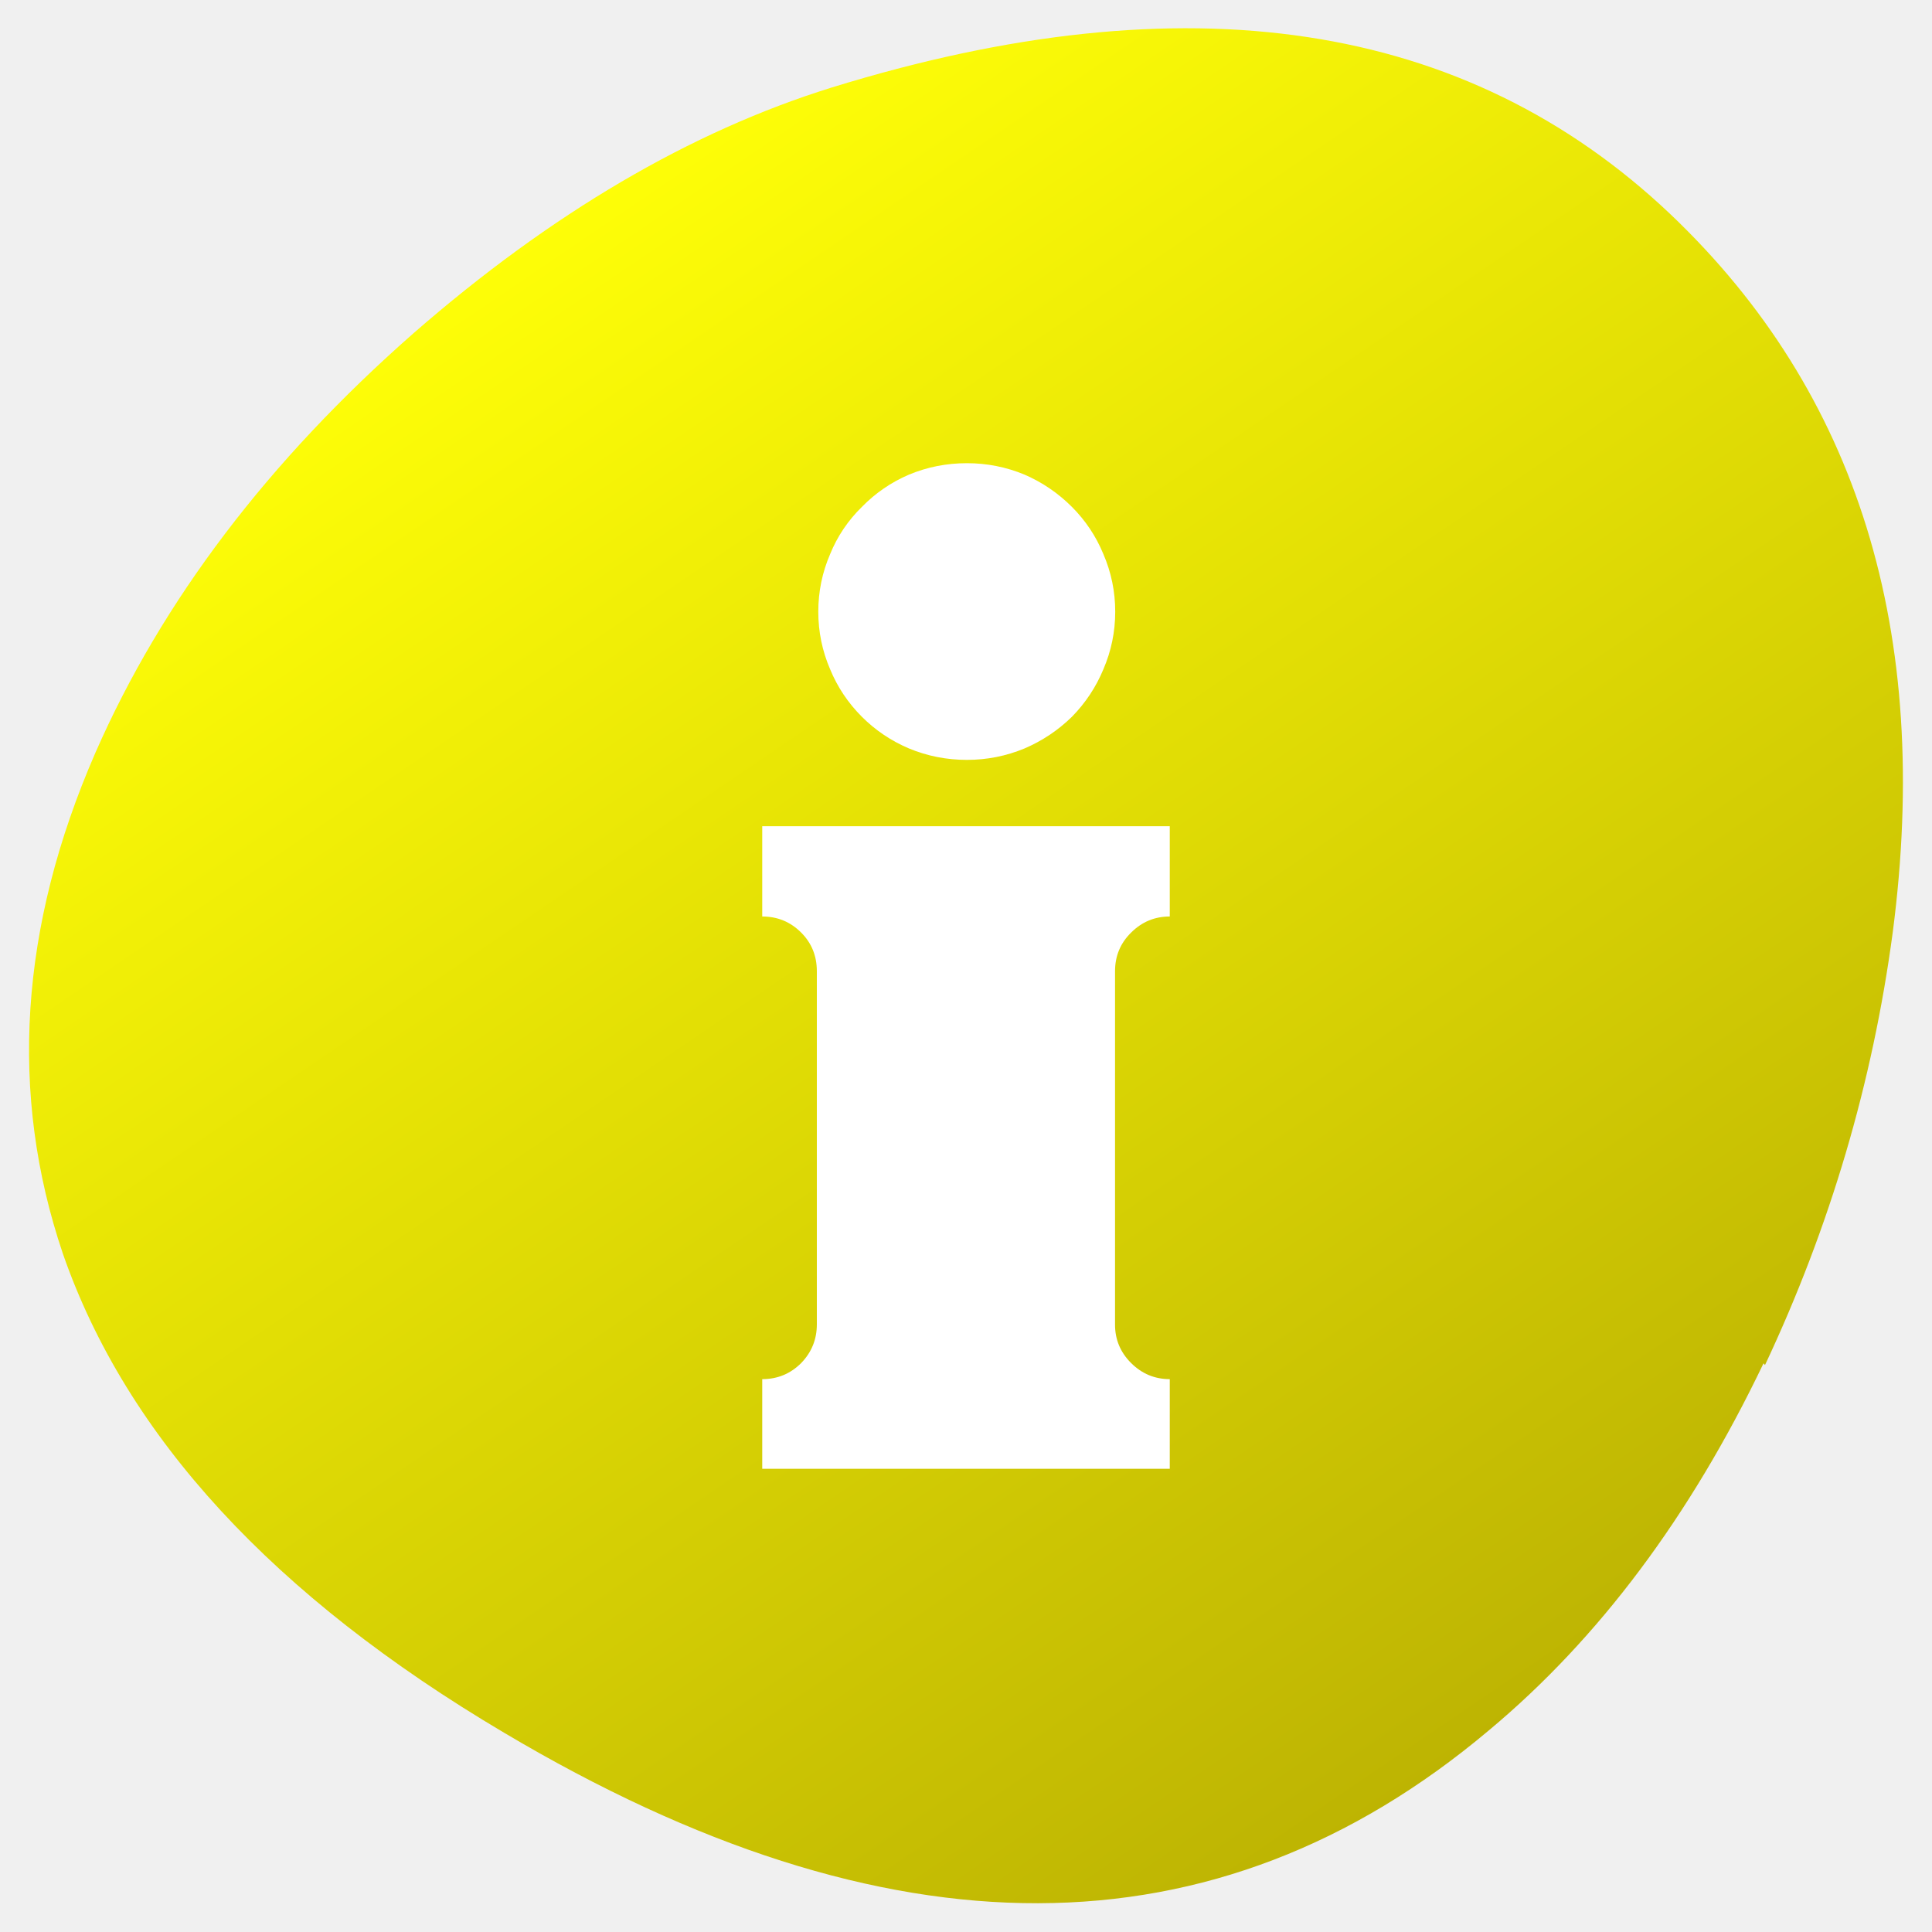
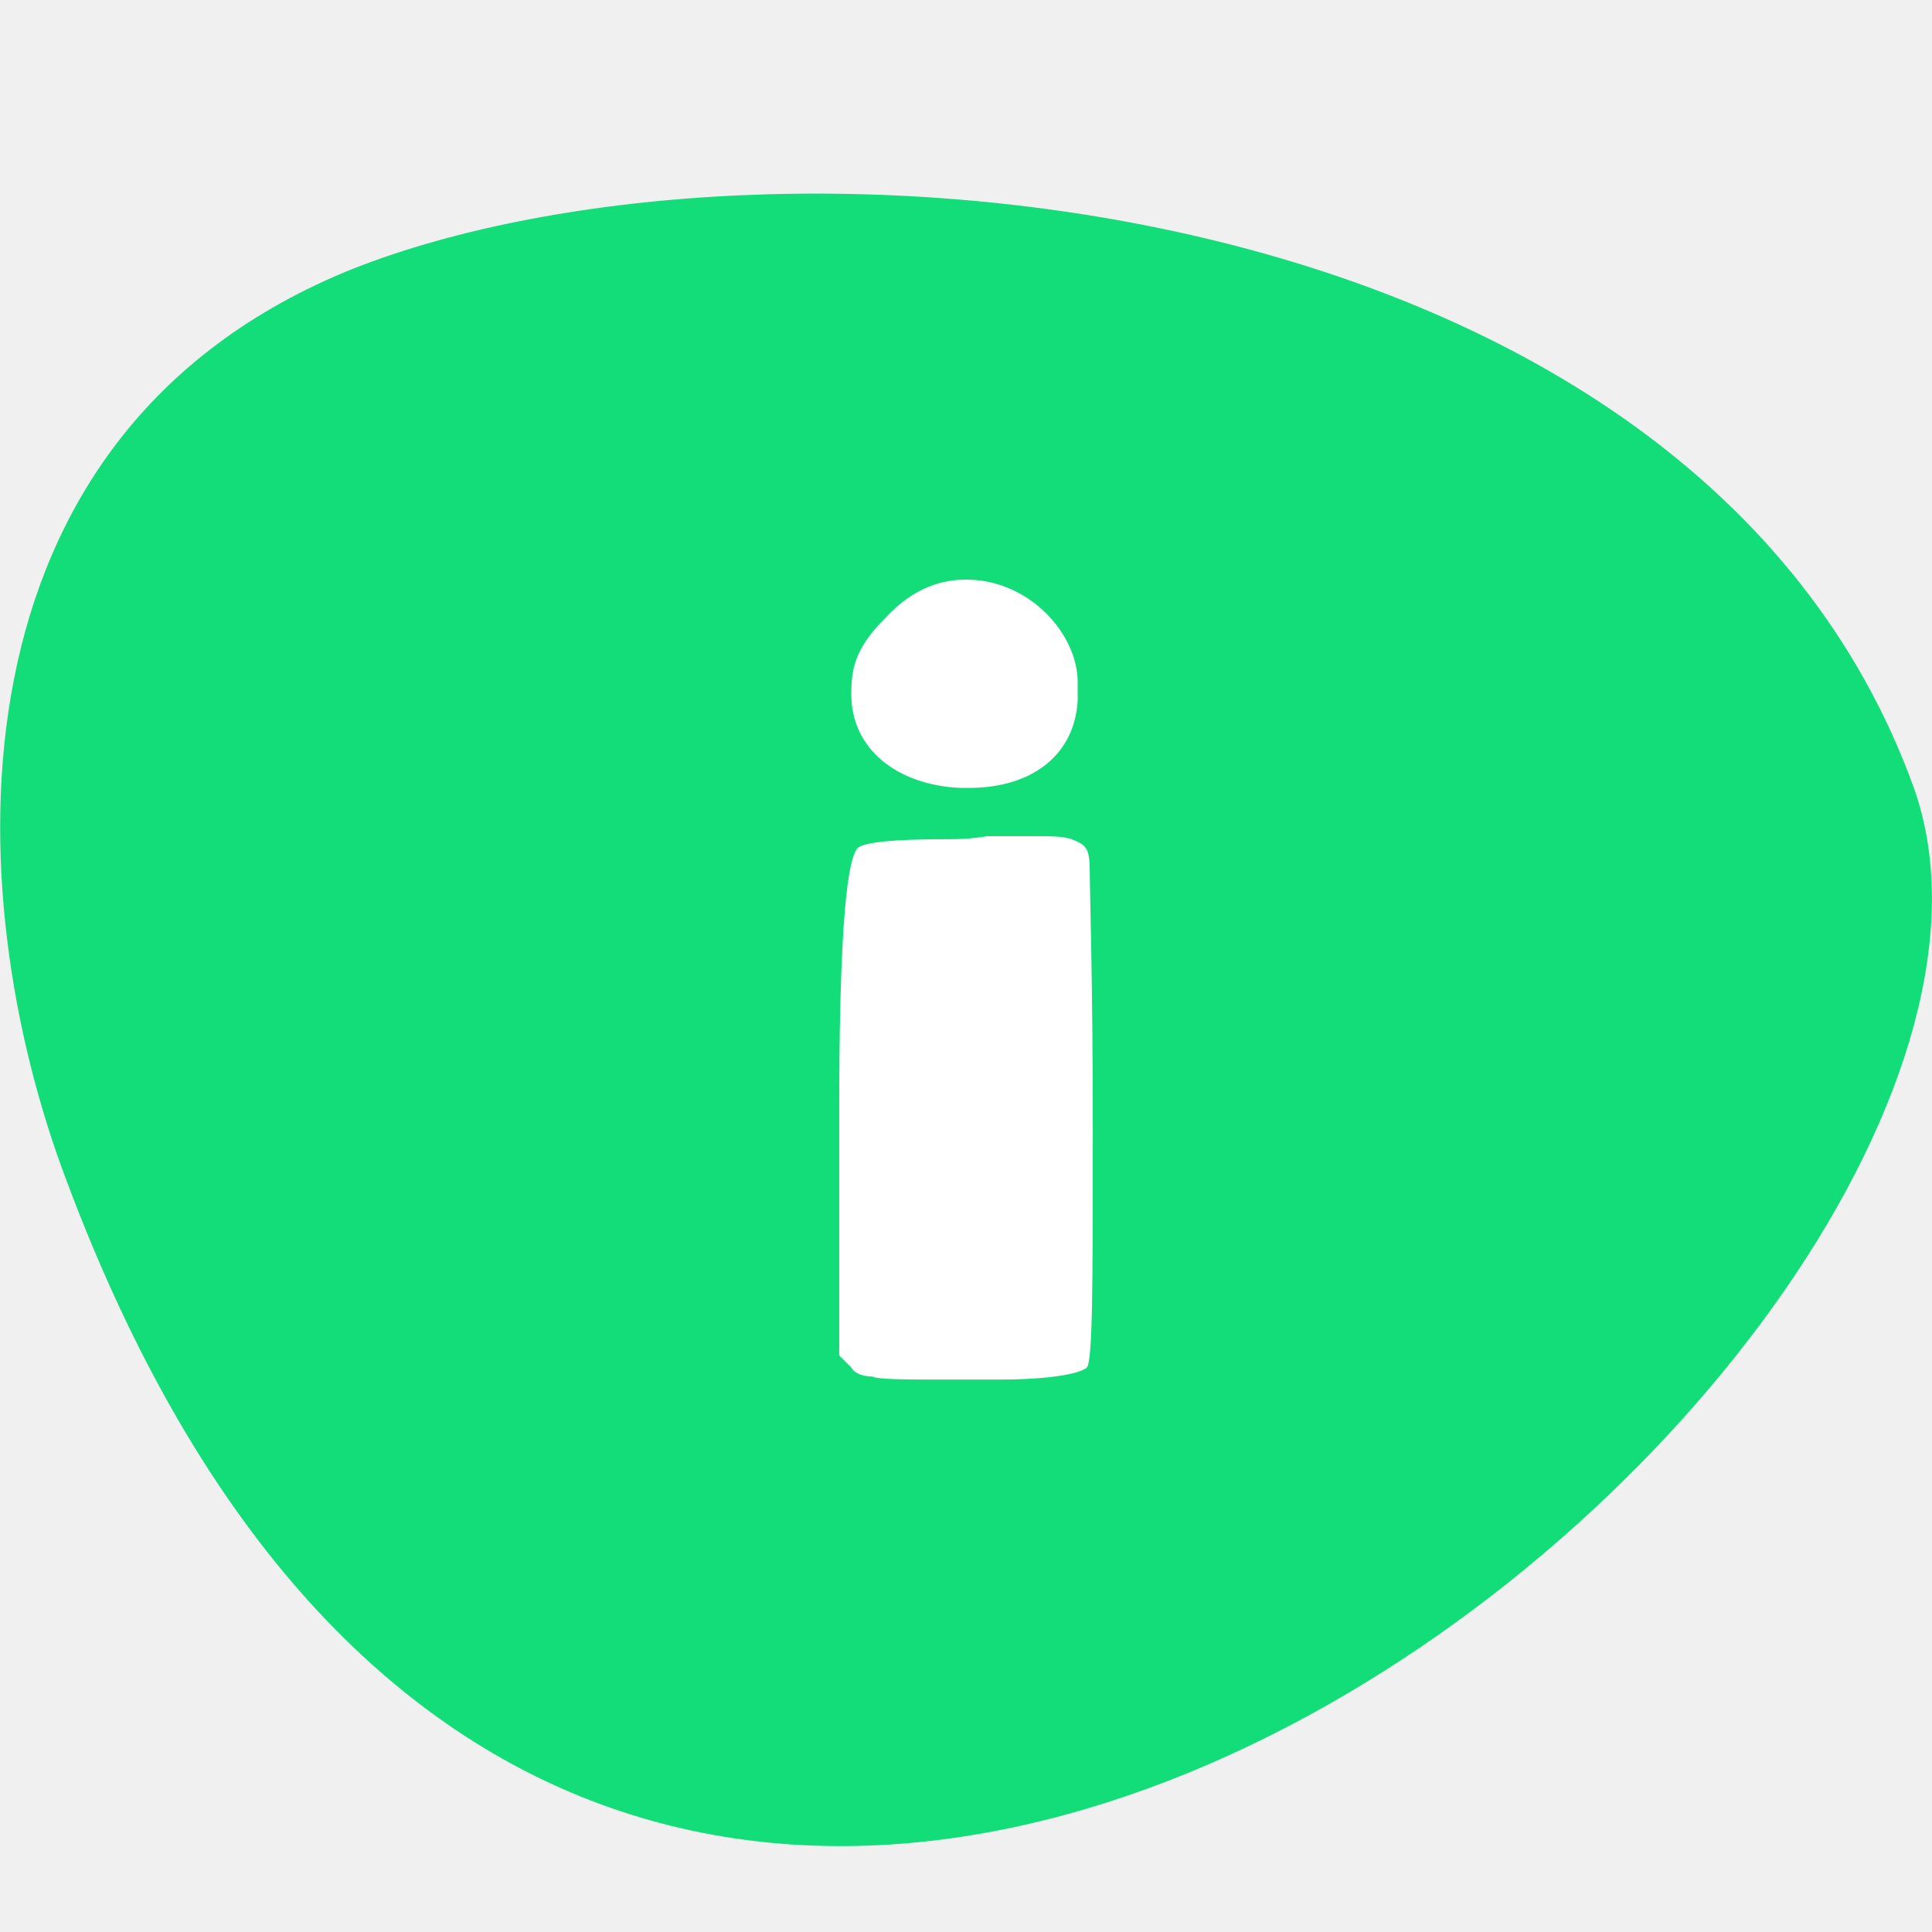
- <svg xmlns="http://www.w3.org/2000/svg" width="64" height="64" version="1.1" viewBox="0 0 64 64">
-   <defs>
-     <linearGradient id="linearGradient1" x1="2002" x2="1906.3" y1="203.51" y2="53.479" gradientTransform="matrix(.4898 0 0 .5214 -915.6 -21.553)" gradientUnits="userSpaceOnUse">
-       <stop stop-color="#9b8d00" offset="0" />
-       <stop stop-color="#ffff07" offset="1" />
-     </linearGradient>
-   </defs>
-   <path d="m58.468 45.219q3.233-6.873 4.23-14.323 1.955-14.941-7.366-23.803-10.164-9.634-27.781-4.194-7.018 2.184-13.842 8.13-7.24 6.358-10.551 13.911-3.765 8.645-1.075 16.59 3.156 9.088 14.616 15.869 19.069 11.335 32.621-0.078 5.459-4.554 9.099-12.159z" fill="url(#linearGradient1)" style="paint-order:normal" />
-   <path d="m37.47 30.893q0.533-0.533 1.28-0.533v-2.99h-13.5v2.99q0.758 0 1.29 0.533 0.519 0.519 0.519 1.28v11.7q0 0.744-0.519 1.28-0.533 0.533-1.29 0.533v2.97h13.5v-2.97q-0.744 0-1.28-0.533t-0.533-1.28v-11.7q0-0.758 0.533-1.28m-1.96-14.1q-0.688-0.688-1.57-1.07-0.912-0.379-1.91-0.379-1.01 0-1.92 0.379-0.884 0.379-1.56 1.07-0.688 0.674-1.05 1.56-0.393 0.912-0.393 1.91t0.393 1.91q0.365 0.884 1.05 1.57 0.674 0.674 1.56 1.05 0.912 0.379 1.92 0.379 0.996 0 1.91-0.379 0.884-0.379 1.57-1.05 0.674-0.688 1.04-1.57 0.393-0.912 0.393-1.91t-0.393-1.91q-0.365-0.884-1.04-1.56z" fill="#fff" />
+ <svg xmlns="http://www.w3.org/2000/svg" version="1.1" id="Layer_1" x="0px" y="0px" viewBox="0 0 64 64" style="enable-background:new 0 0 64 64;" xml:space="preserve">
+   <style type="text/css">
+ 	.st0{fill:#12DD78;}
+ 	.st1{fill:#FFFFFF;}
+ </style>
+   <g>
+     <g id="fullscreen_00000135662537000724776190000011957270973265169837_">
+       <path class="st0" d="M2.2,39.1C-1.4,29.6-2,14.4,11.7,8.9c13.7-5.4,44.4-3,51.7,17.2C70,44.7,20.1,87,2.2,39.1z" />
+     </g>
+     <g>
+       <path class="st1" d="M32.7,27.7h1.2c0.3,0,0.5,0,0.5,0c0.4,0,0.8,0,1.1,0.1c0.5,0.2,0.6,0.3,0.6,1.1c0,0.6,0.1,3.5,0.1,8.5    c0,5.1,0,7.7-0.2,7.9c-0.2,0.2-1.2,0.4-2.9,0.4h-1.7c-1.4,0-2.3,0-2.5-0.1c-0.3,0-0.6-0.1-0.7-0.3l-0.4-0.4l0-6.2v-1.9    c0-5.3,0.2-8.2,0.6-8.7c0.2-0.2,1.2-0.3,2.9-0.3C31.7,27.8,32.1,27.8,32.7,27.7z M32,19.2c2.1,0,3.7,1.8,3.7,3.4v0.6    c-0.1,1.8-1.5,2.9-3.6,2.9h-0.3c-2.1-0.1-3.6-1.3-3.6-3.1c0-0.8,0.1-1.5,1.1-2.5C30.3,19.4,31.3,19.2,32,19.2z" />
+     </g>
+   </g>
</svg>
